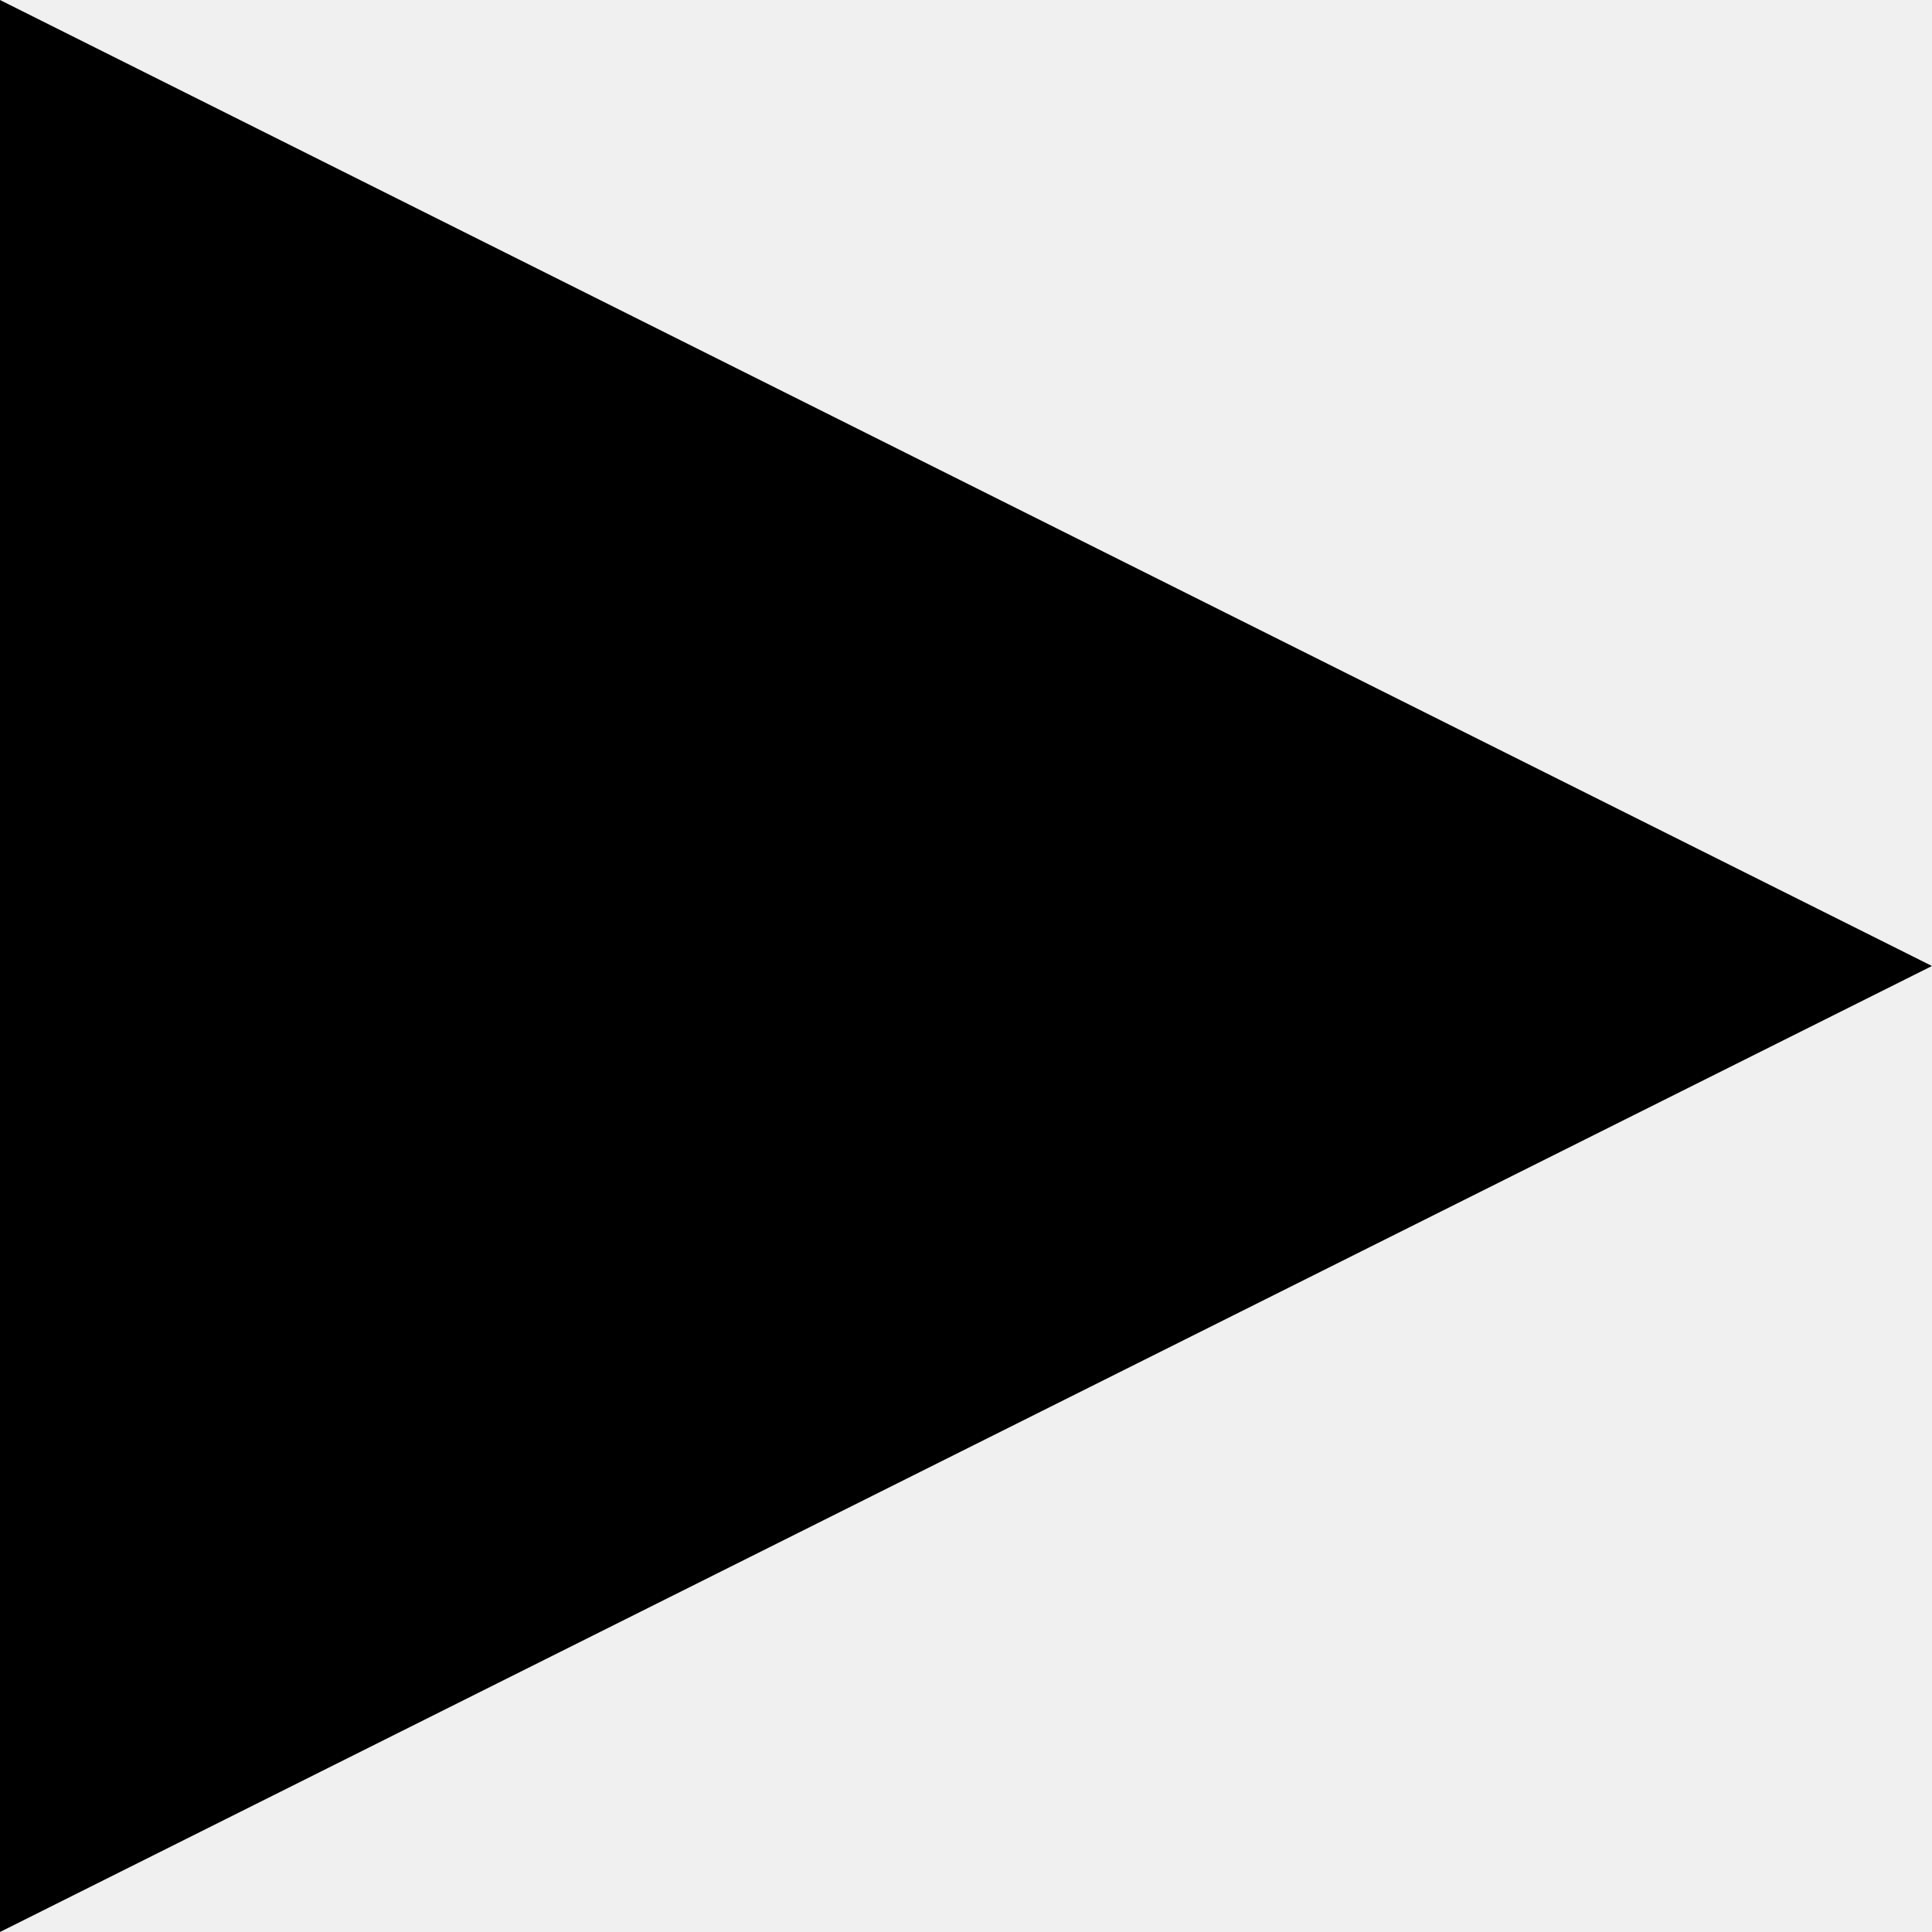
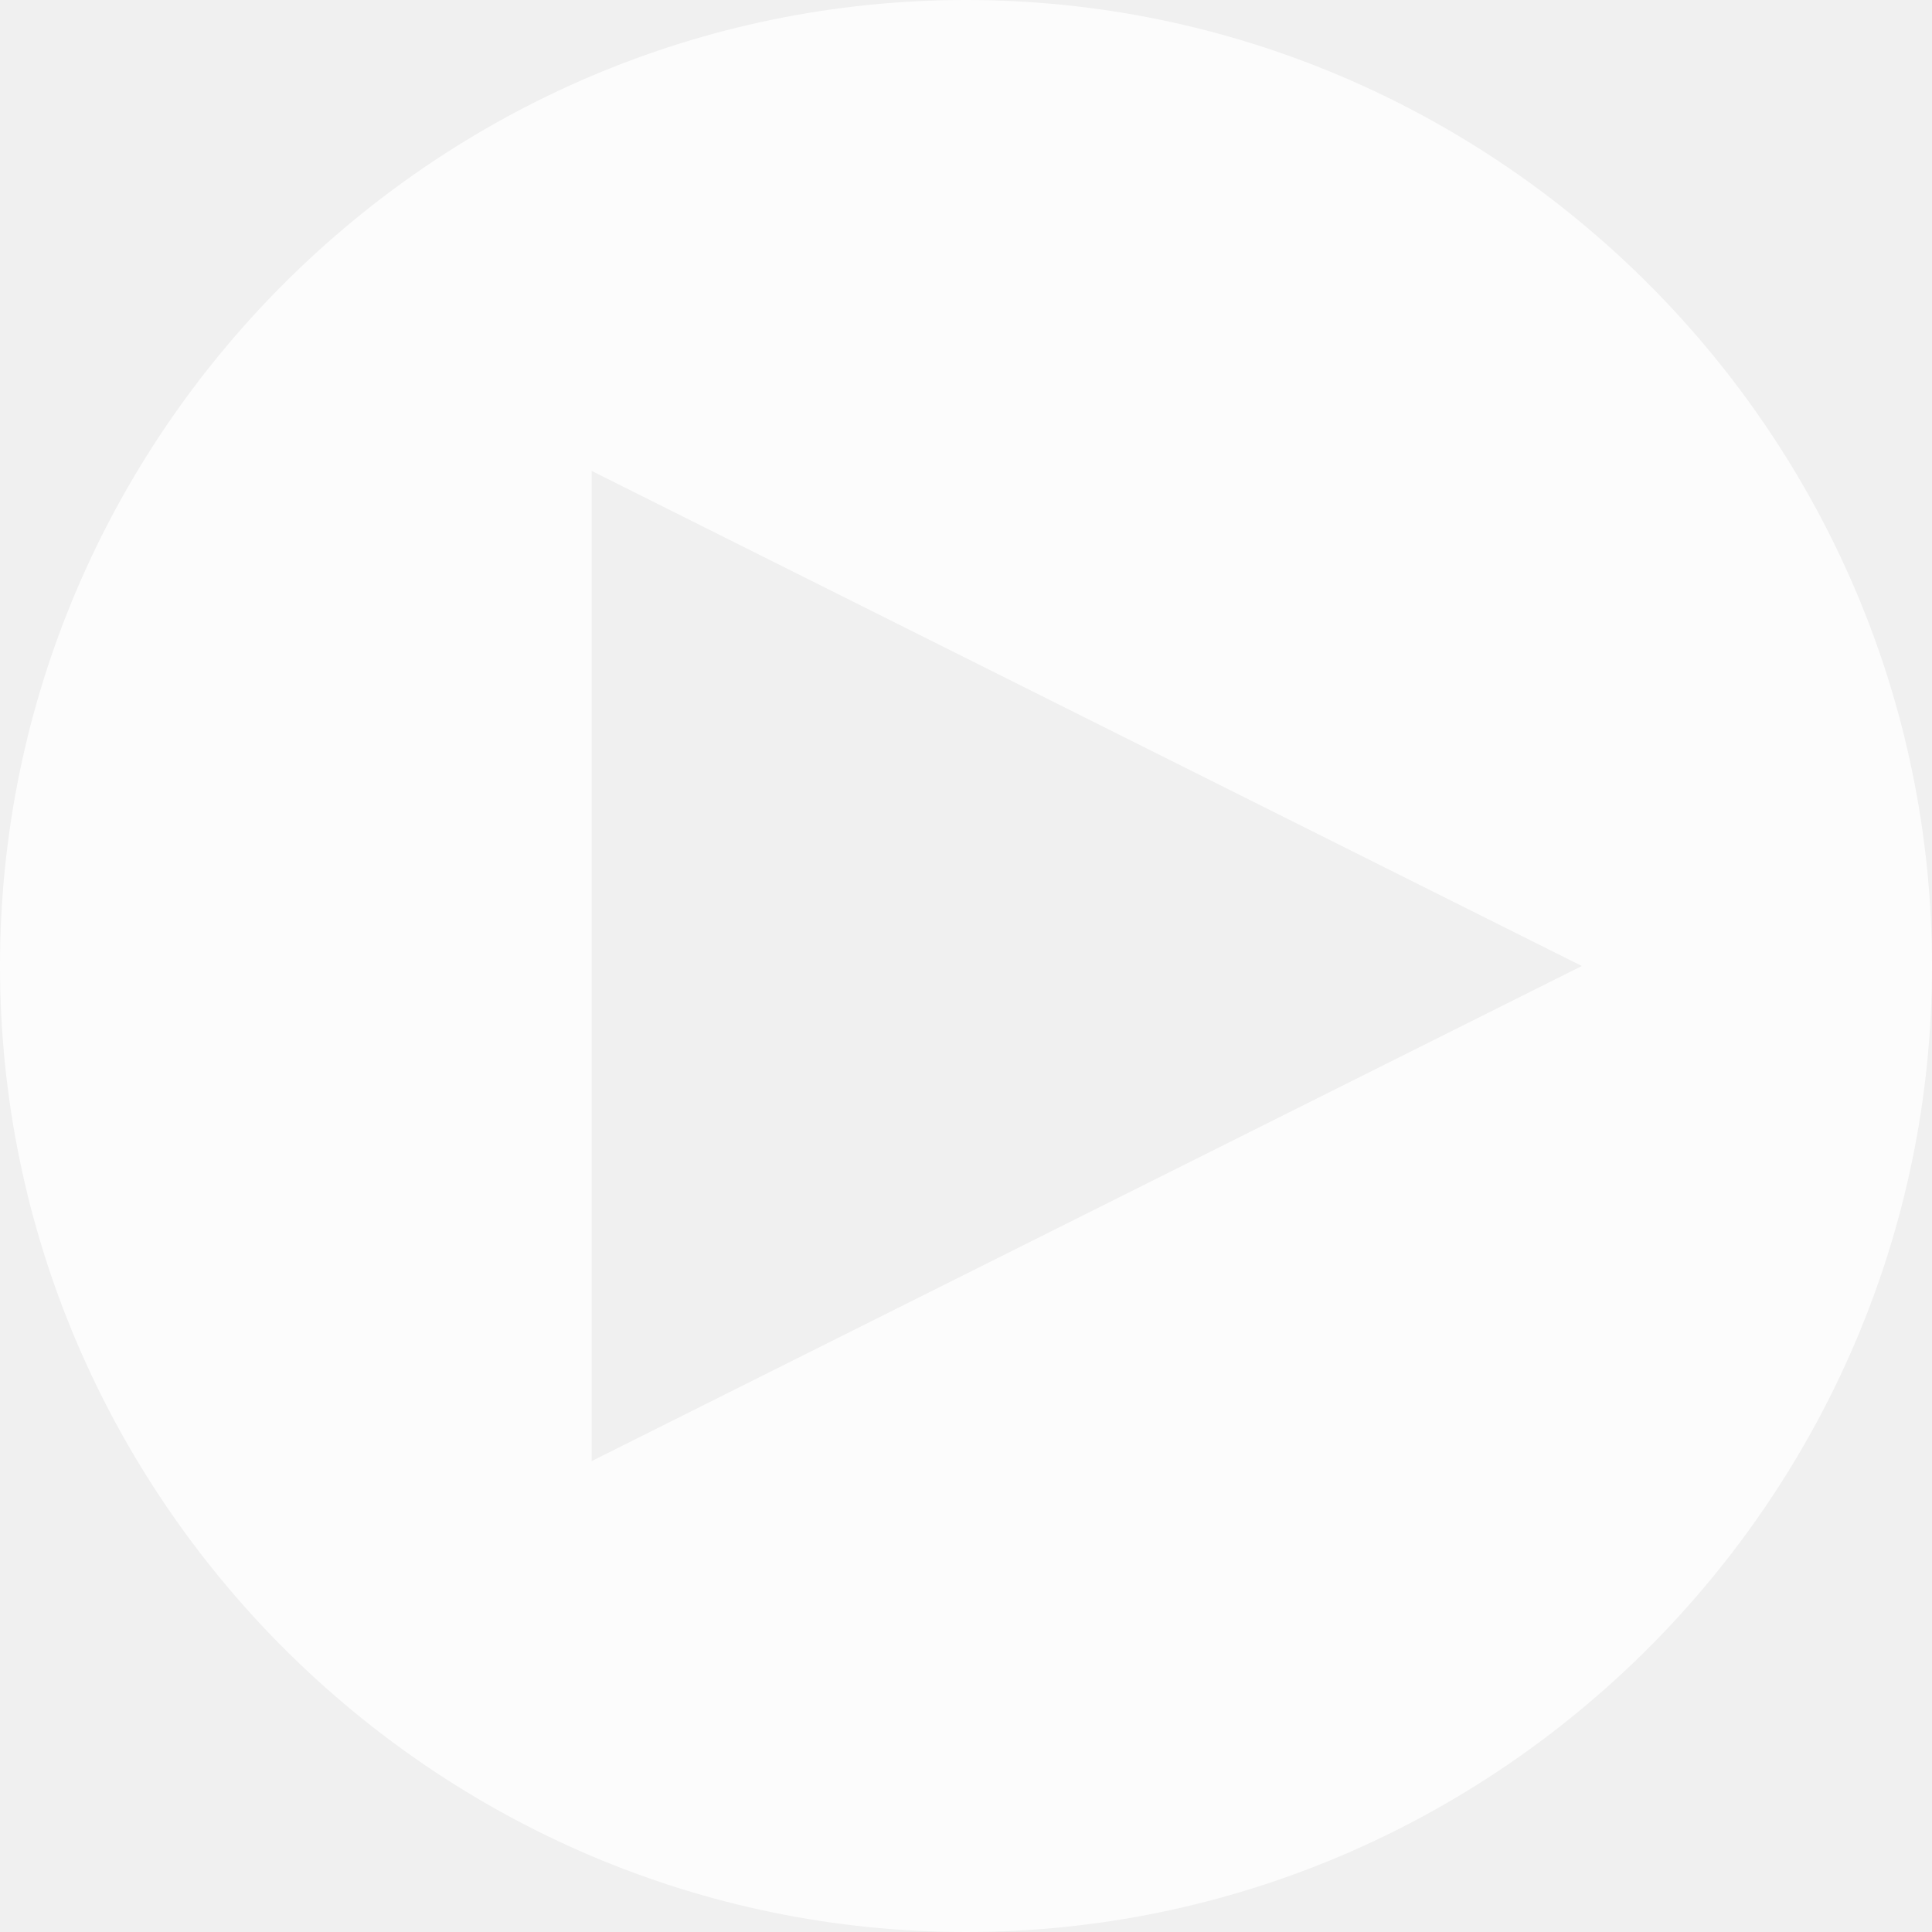
- <svg xmlns="http://www.w3.org/2000/svg" version="1.1" x="0px" y="0px" width="16px" height="16px" viewBox="0 0 16 16" style="overflow:visible;enable-background:new 0 0 16 16;" xml:space="preserve">
-   <defs>
- </defs>
-   <polygon points="16,8 0,16 0,0 " />
+ <svg xmlns="http://www.w3.org/2000/svg" version="1.1" width="1em" height="1em" viewBox="0 0 16 16" style="overflow:visible;enable-background:new 0 0 16 16;" xml:space="preserve">
+   <style>path{fill:white; opacity:.8}</style>
+   <g id="play">
+     <path d="M8,0C3.6,0,0,3.6,0,8c0,4.4,3.6,8,8,8c4.4,0,8-3.6,8-8C16,3.6,12.4,0,8,0z M4.9,12.1V3.9L13.1,8L4.9,12.1z" />
+   </g>
</svg>
